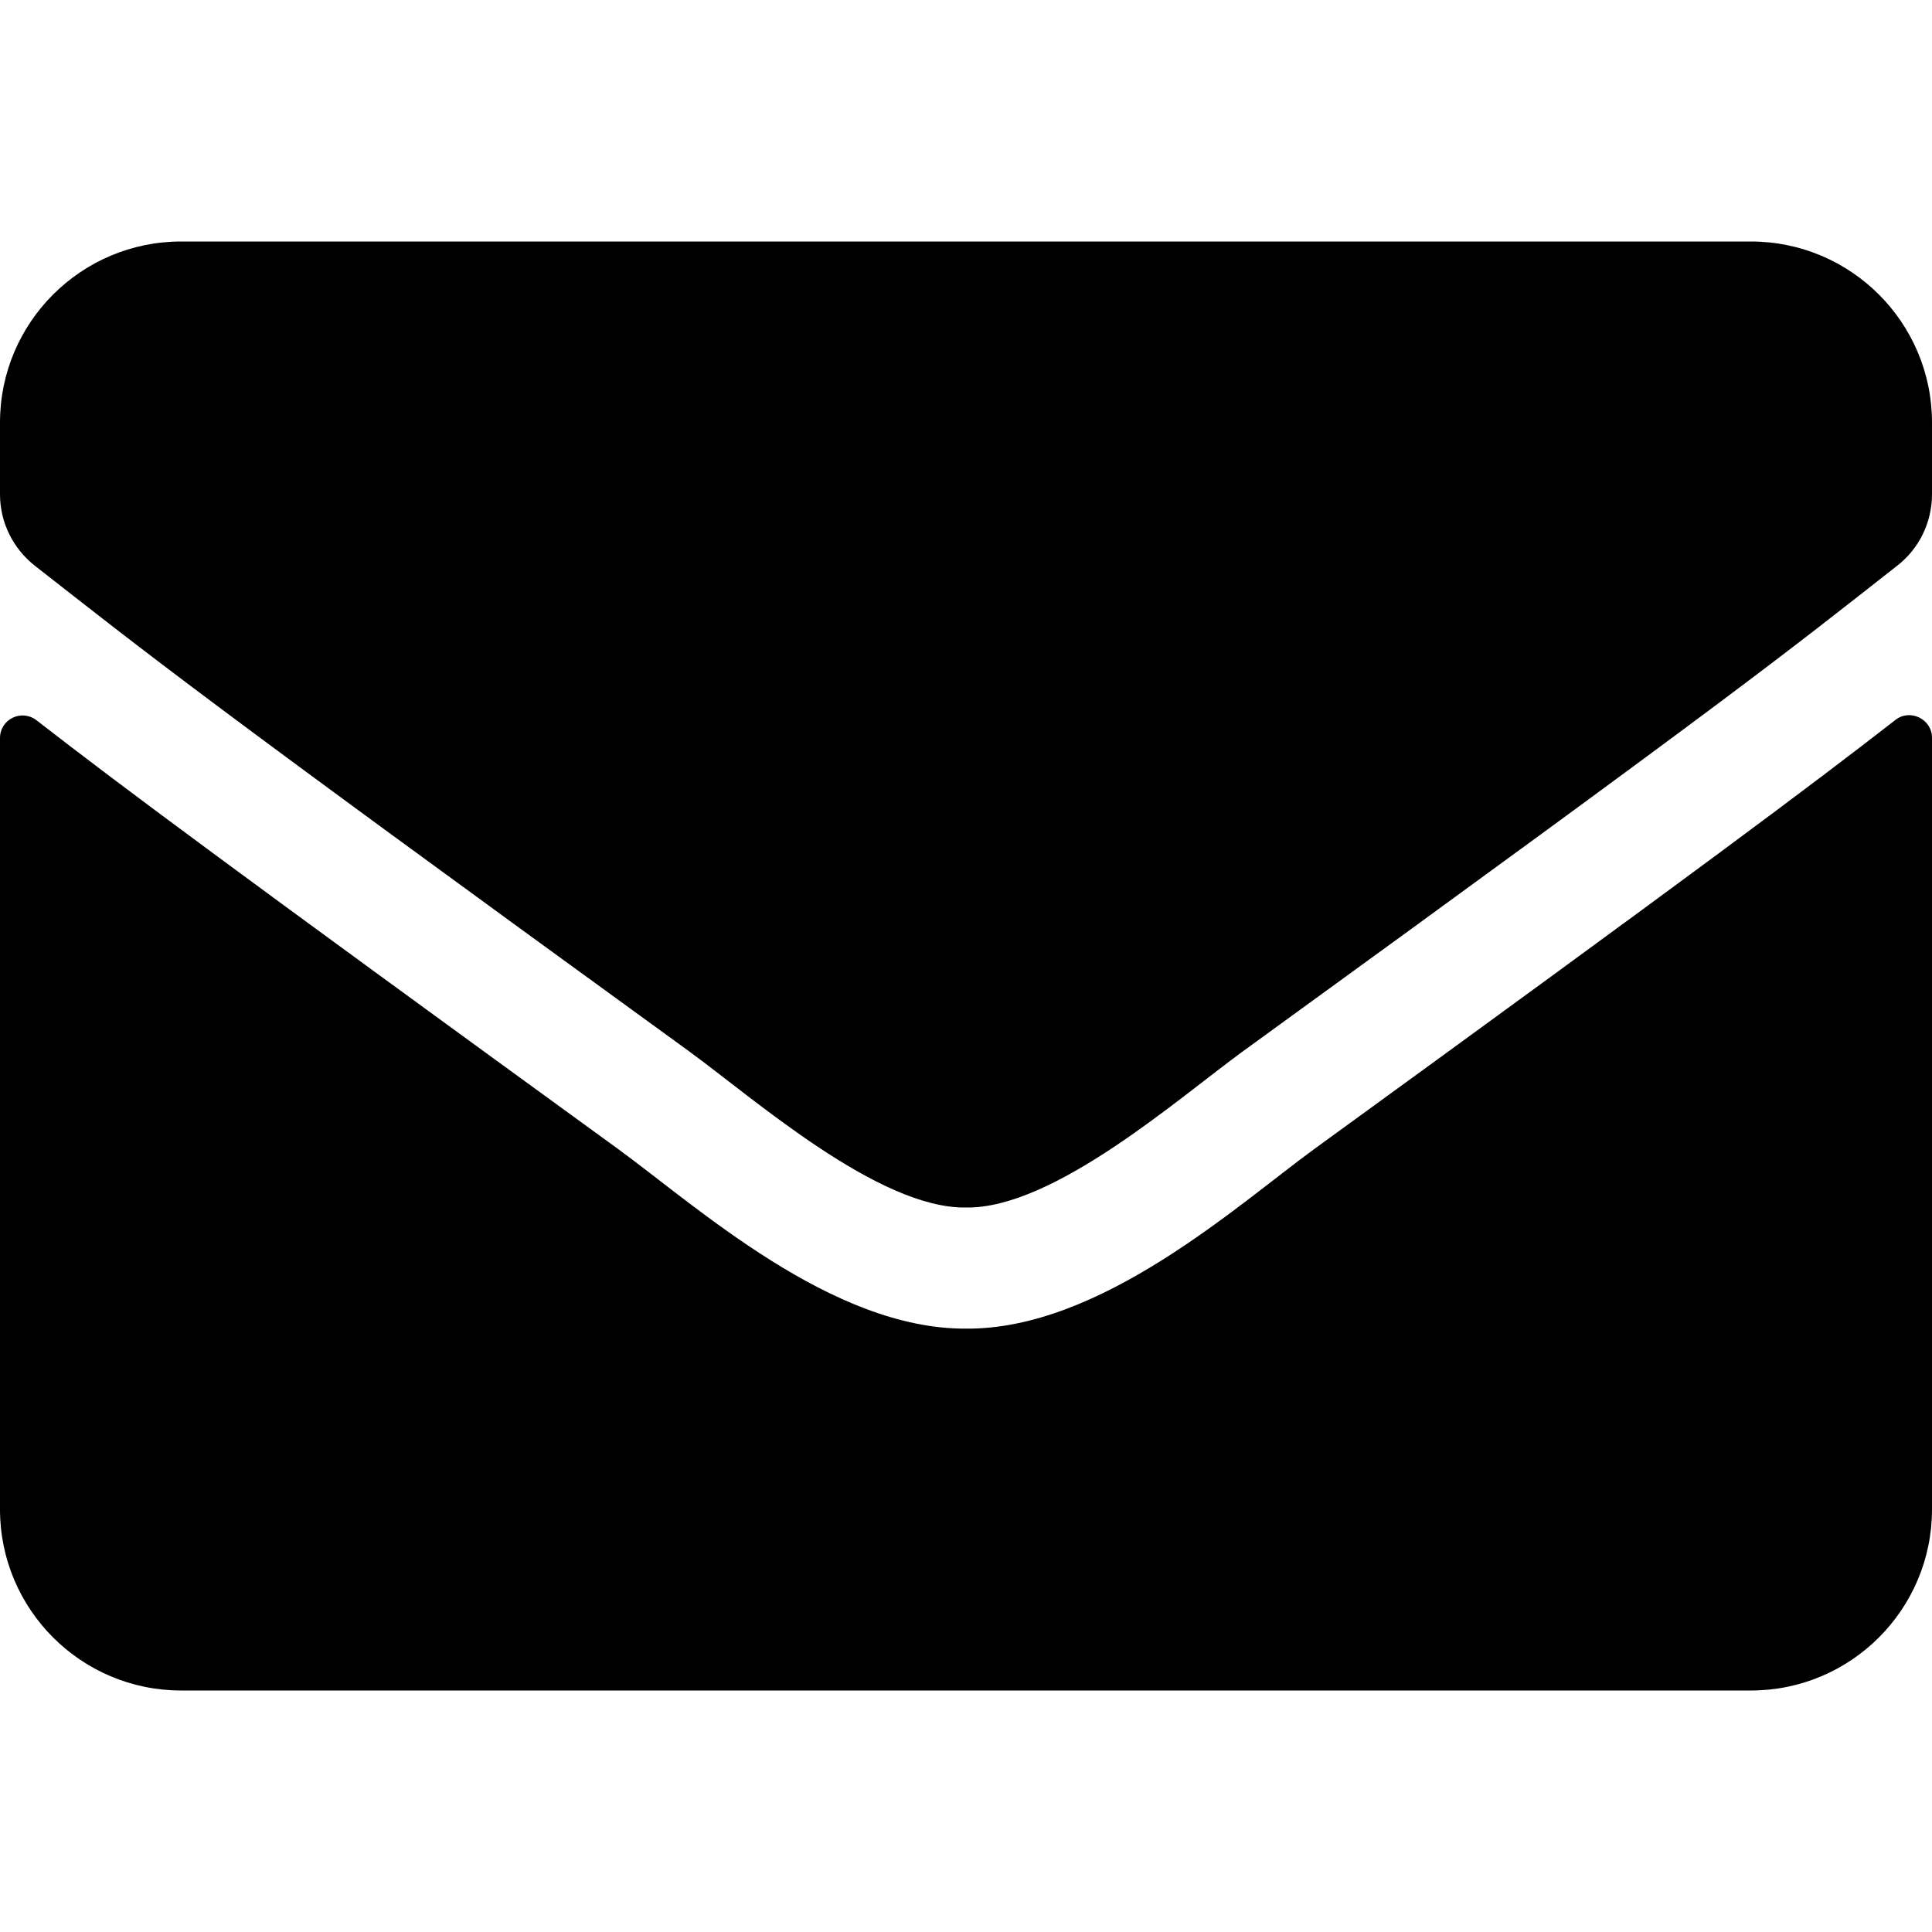
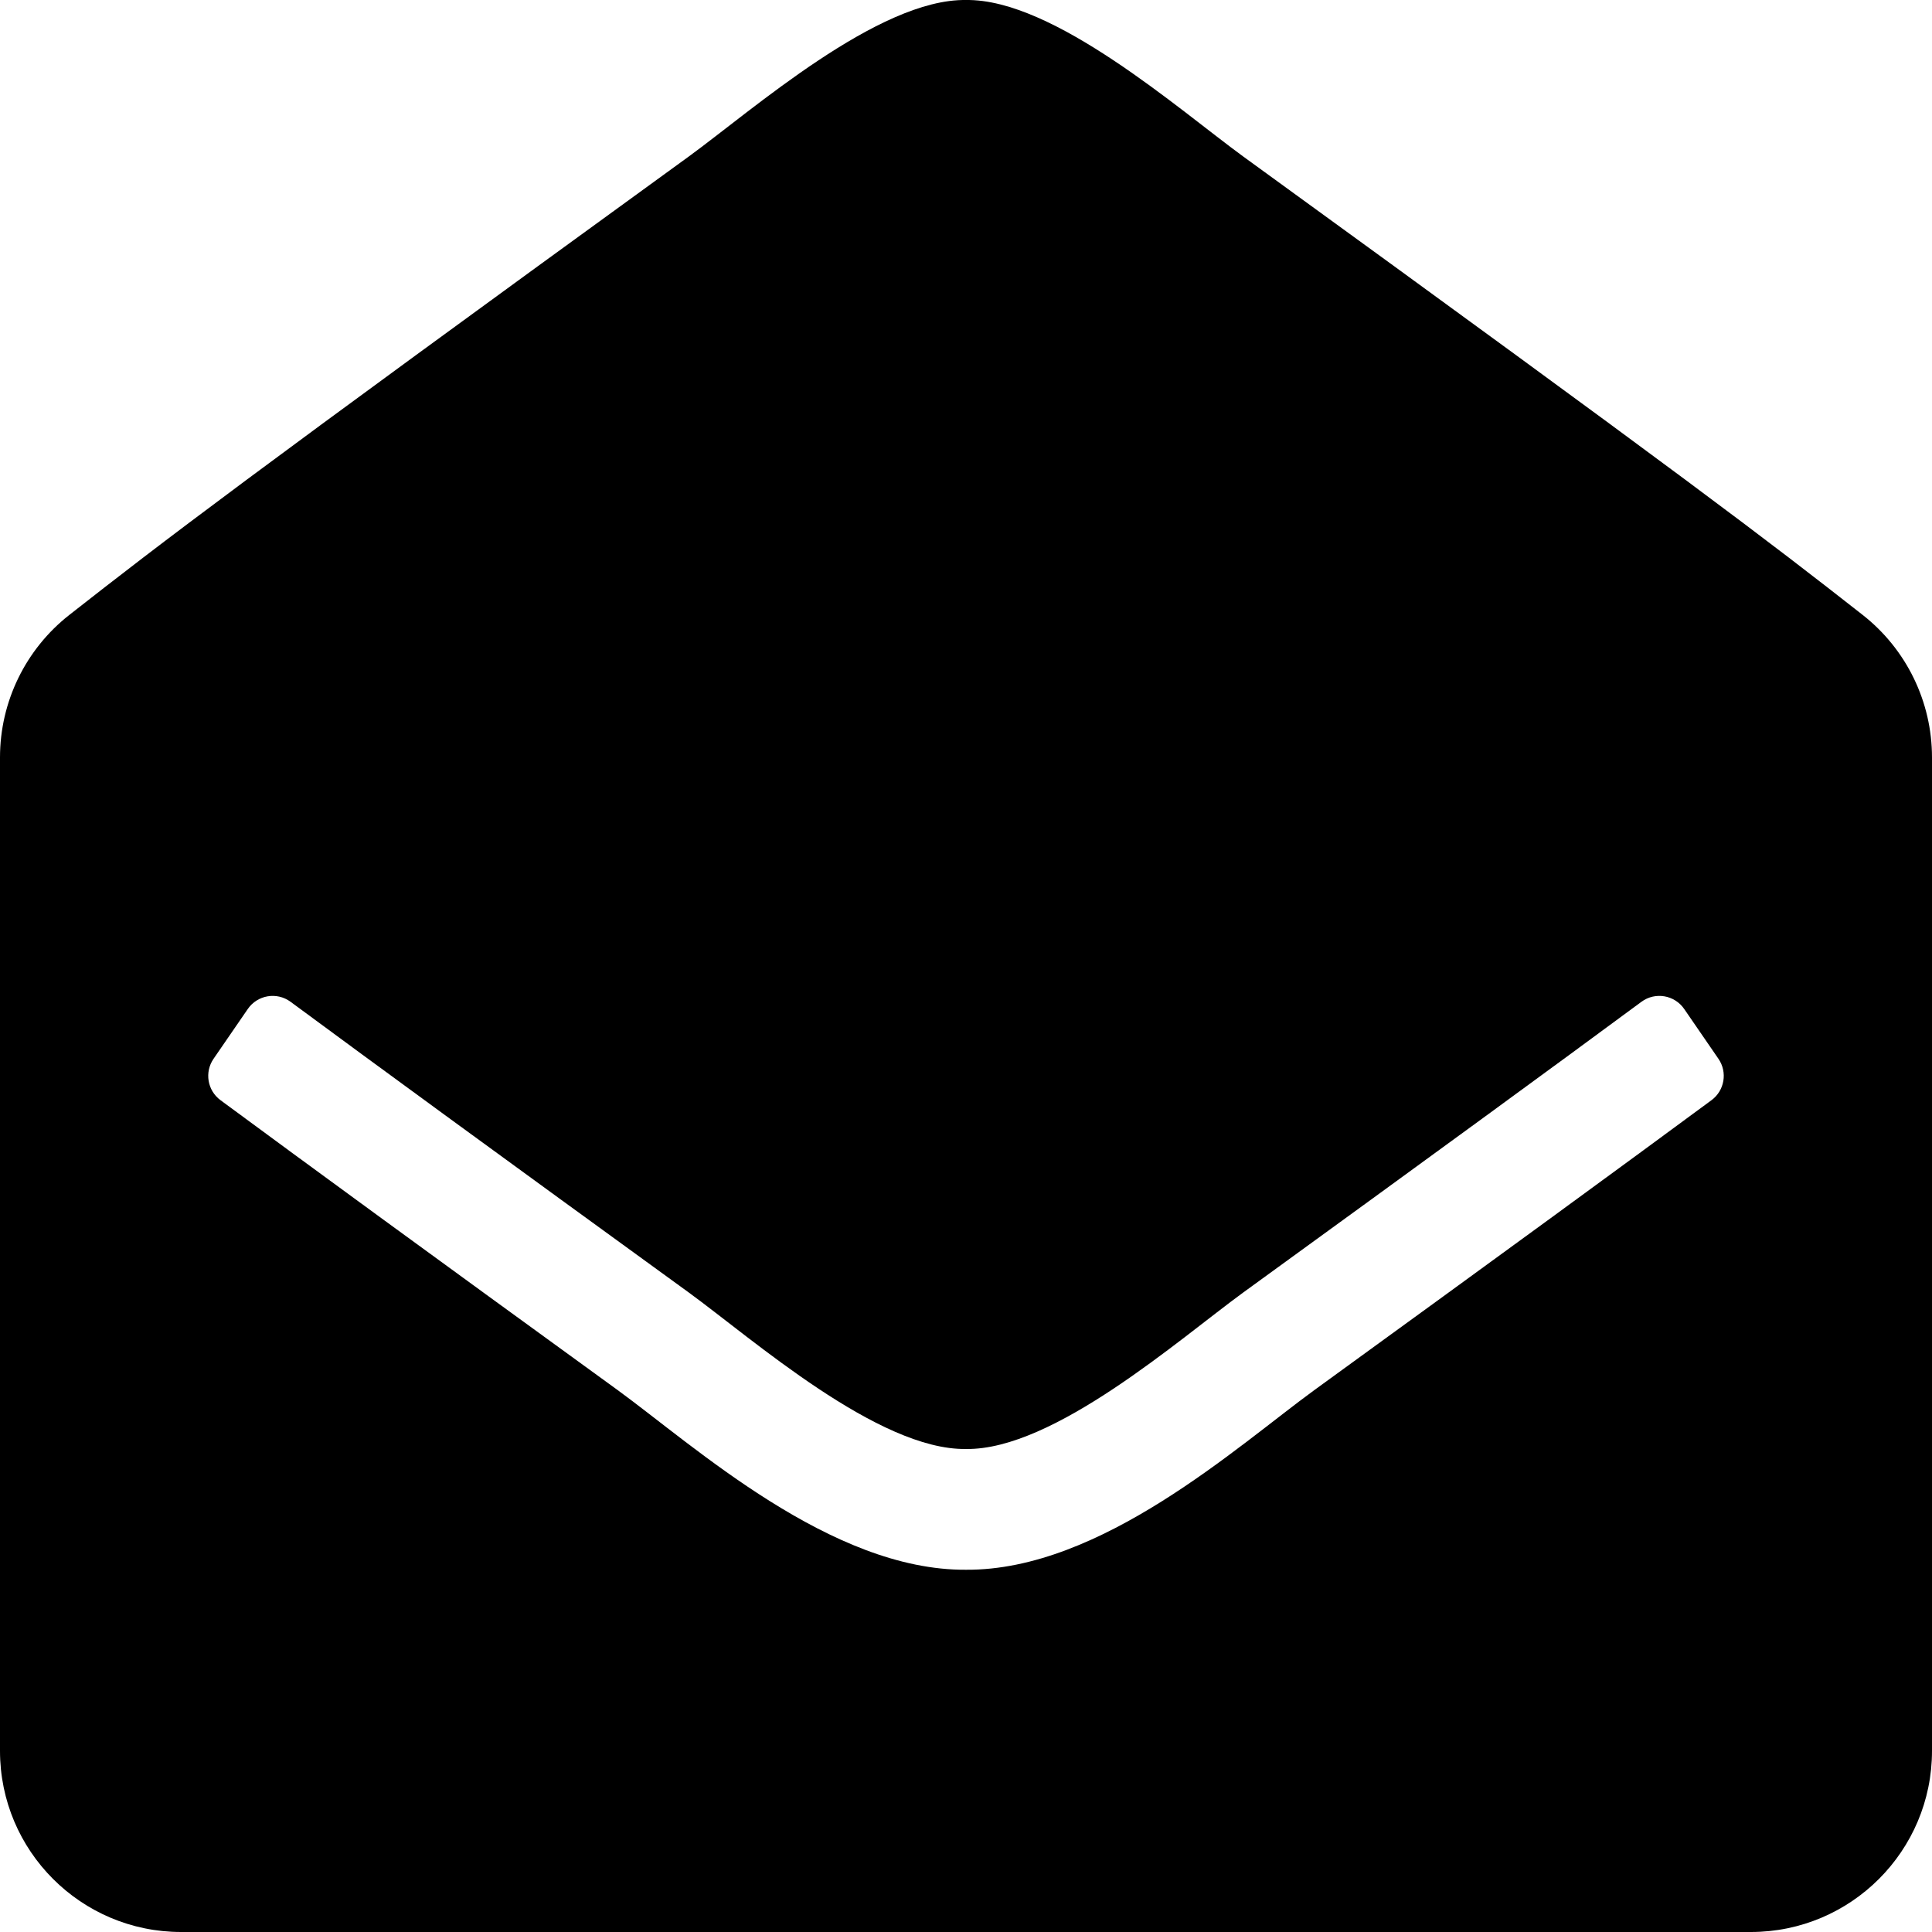
<svg xmlns="http://www.w3.org/2000/svg" viewBox="0 0 512 512">
-   <path d="M502.3 190.8c3.9-3.1 9.7-.2 9.7 4.7V400c0 26.5-21.5 48-48 48H48c-26.5 0-48-21.5-48-48V195.6c0-5 5.7-7.8 9.7-4.7 22.4 17.4 52.1 39.5 154.1 113.6 21.1 15.4 56.7 47.8 92.2 47.6 35.7.3 72-32.8 92.3-47.6 102-74.1 131.6-96.3 154-113.7zM256 320c23.2.4 56.6-29.2 73.4-41.4 132.7-96.3 142.8-104.7 173.4-128.7 5.8-4.5 9.2-11.5 9.2-18.9v-19c0-26.5-21.5-48-48-48H48C21.5 64 0 85.5 0 112v19c0 7.4 3.4 14.3 9.2 18.9 30.6 23.9 40.7 32.4 173.4 128.7 16.8 12.2 50.2 41.8 73.4 41.4z" />
+   <path d="M512 464c0 26.51-21.49 48-48 48H48c-26.51 0-48-21.49-48-48V200.724a48 48 0 0 1 18.387-37.776c24.913-19.529 45.501-35.365 164.2-121.511C199.412 29.17 232.797-.347 256 .003c23.198-.354 56.596 29.172 73.413 41.433 118.687 86.137 139.303 101.995 164.2 121.512A48 48 0 0 1 512 200.724V464zm-65.666-196.605c-2.563-3.728-7.7-4.595-11.339-1.907-22.845 16.873-55.462 40.705-105.582 77.079-16.825 12.266-50.21 41.781-73.413 41.43-23.211.344-56.559-29.143-73.413-41.43-50.114-36.37-82.734-60.204-105.582-77.079-3.639-2.688-8.776-1.821-11.339 1.907l-9.072 13.196a7.998 7.998 0 0 0 1.839 10.967c22.887 16.899 55.454 40.69 105.303 76.868 20.274 14.781 56.524 47.813 92.264 47.573 35.724.242 71.961-32.771 92.263-47.573 49.85-36.179 82.418-59.97 105.303-76.868a7.998 7.998 0 0 0 1.839-10.967l-9.071-13.196z" />
</svg>
